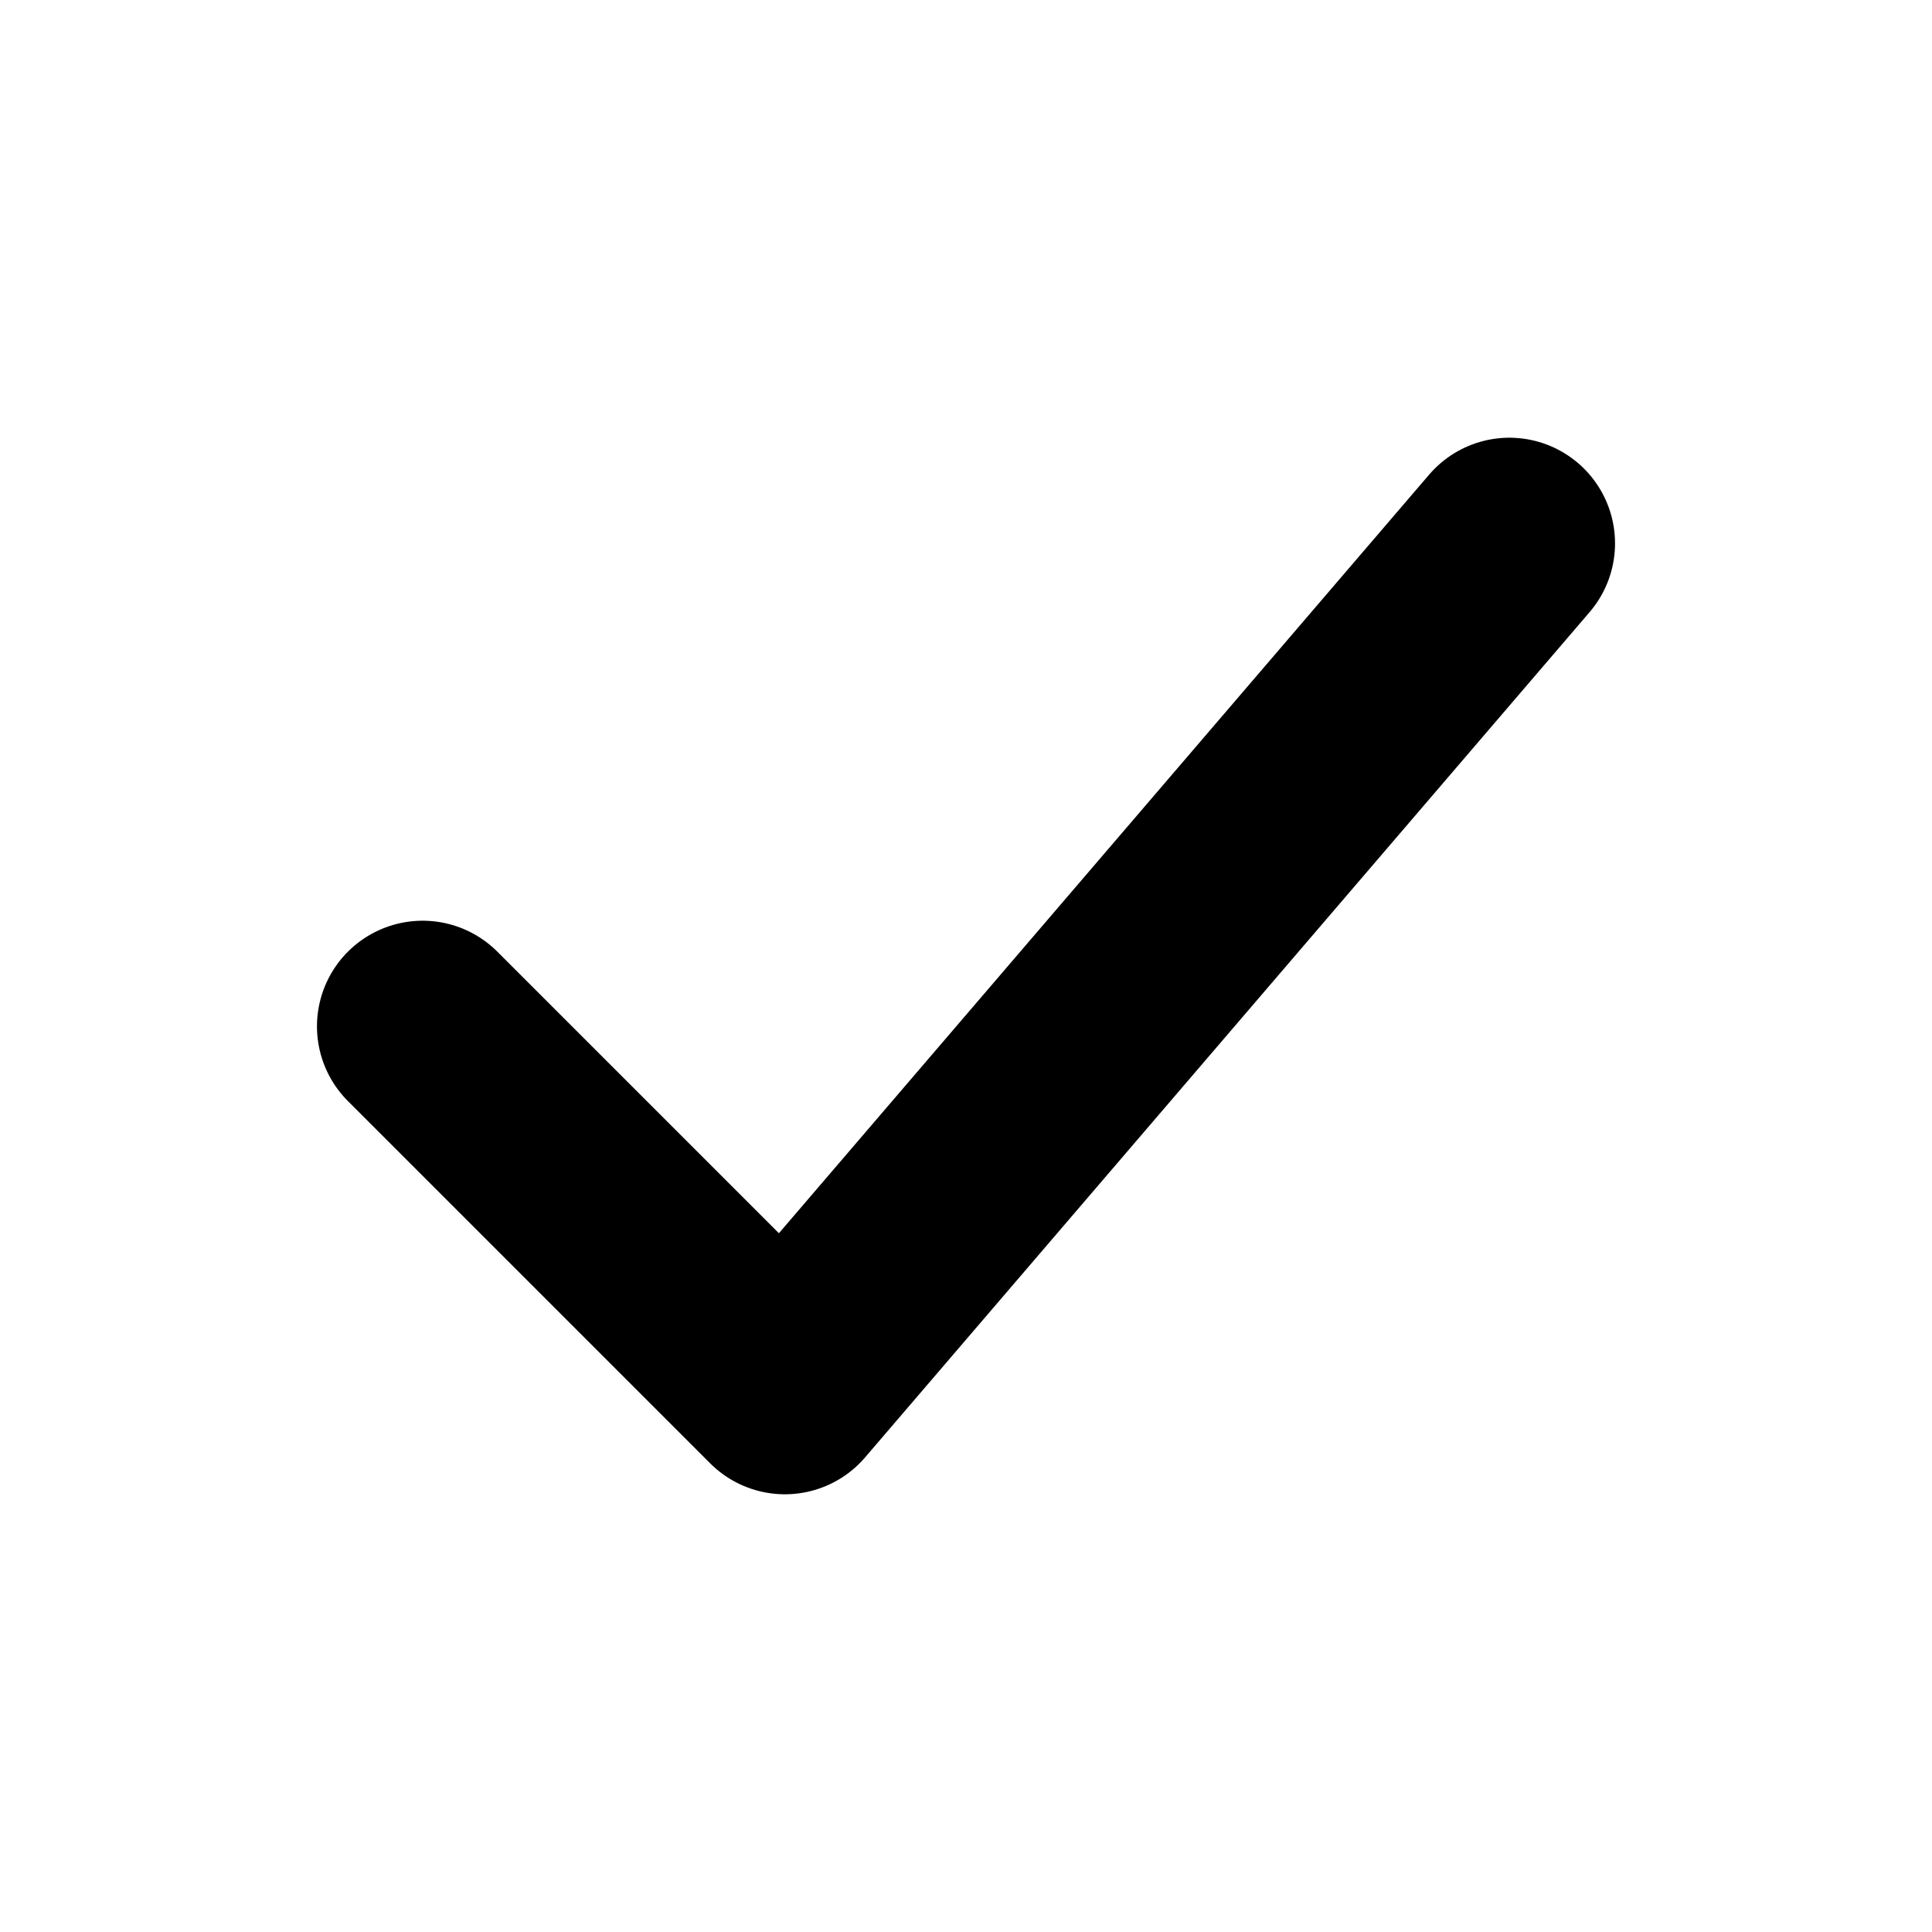
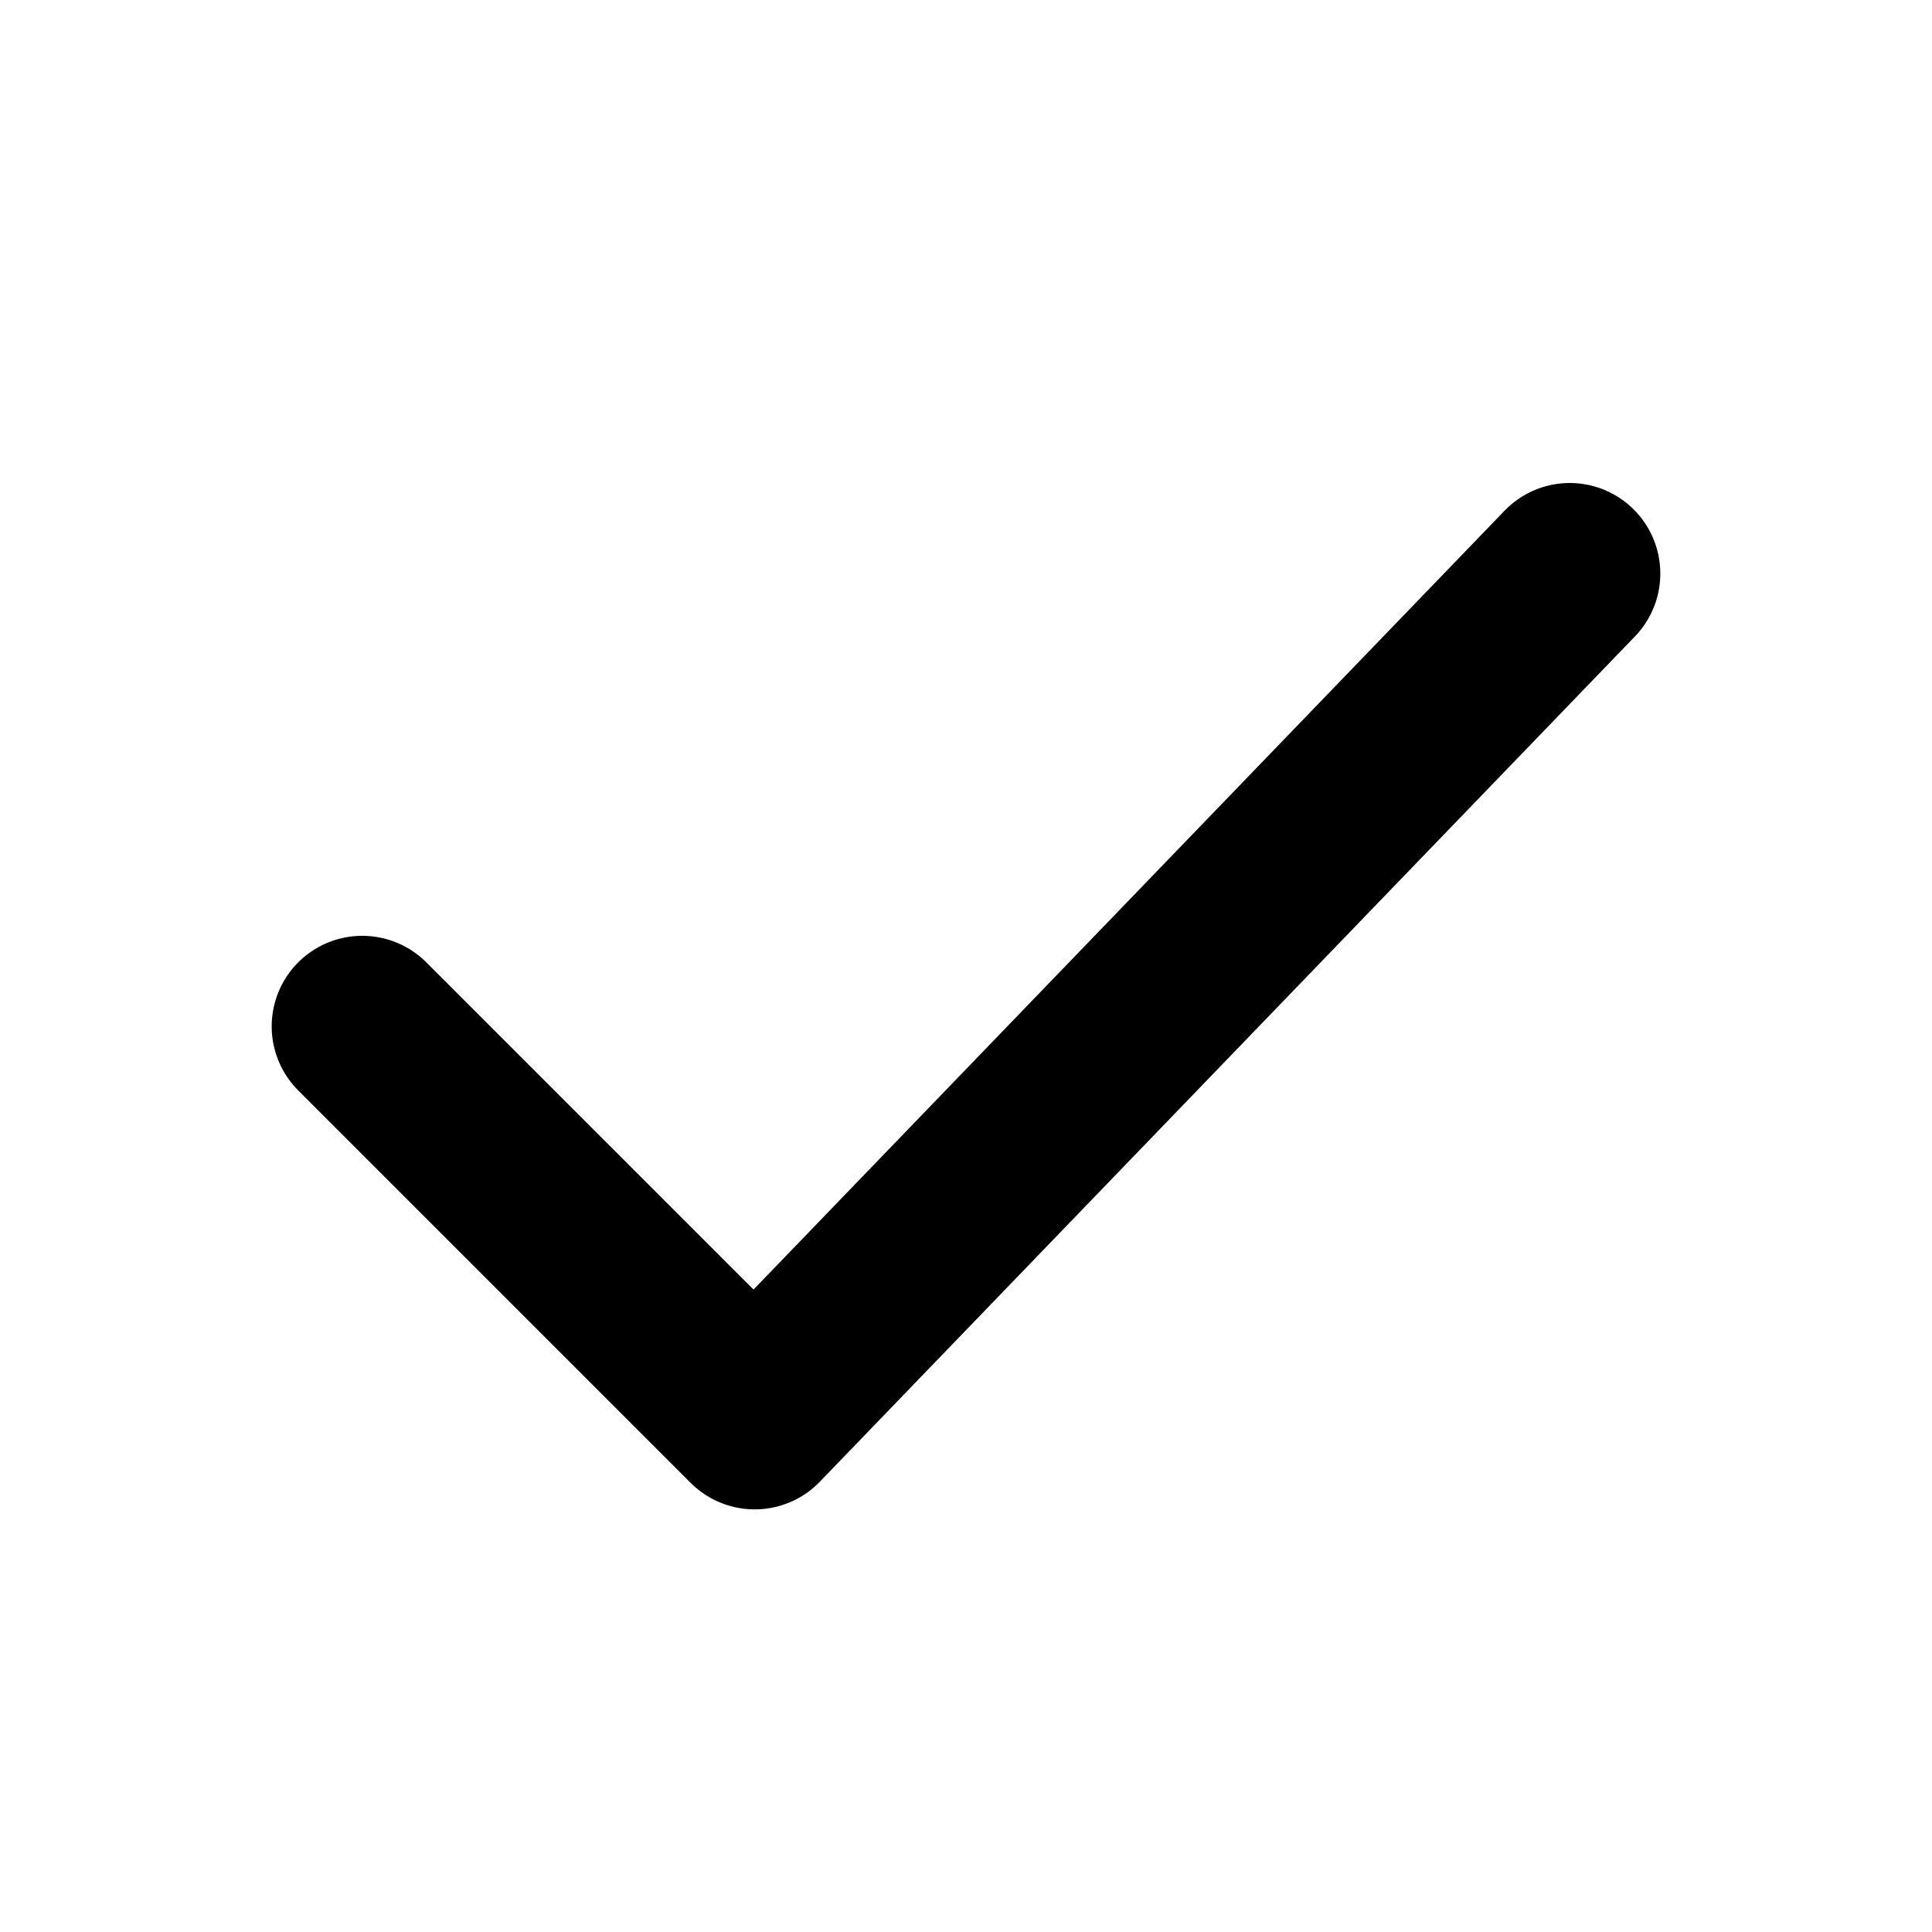
- <svg xmlns="http://www.w3.org/2000/svg" width="16" height="16" viewBox="0 0 16 16" fill="none" stroke="currentColor" stroke-width="1.75" stroke-linecap="round" stroke-linejoin="round">
-   <path d="M3.5 8.5l3 3 6-7" />
+ <svg xmlns="http://www.w3.org/2000/svg" width="16" height="16" viewBox="0 0 16 16" fill="none" stroke="currentColor" stroke-width="1.5" stroke-linecap="round" stroke-linejoin="round">
+   <path d="M3 8.5l3.25 3.25L13 4.75" />
</svg>
